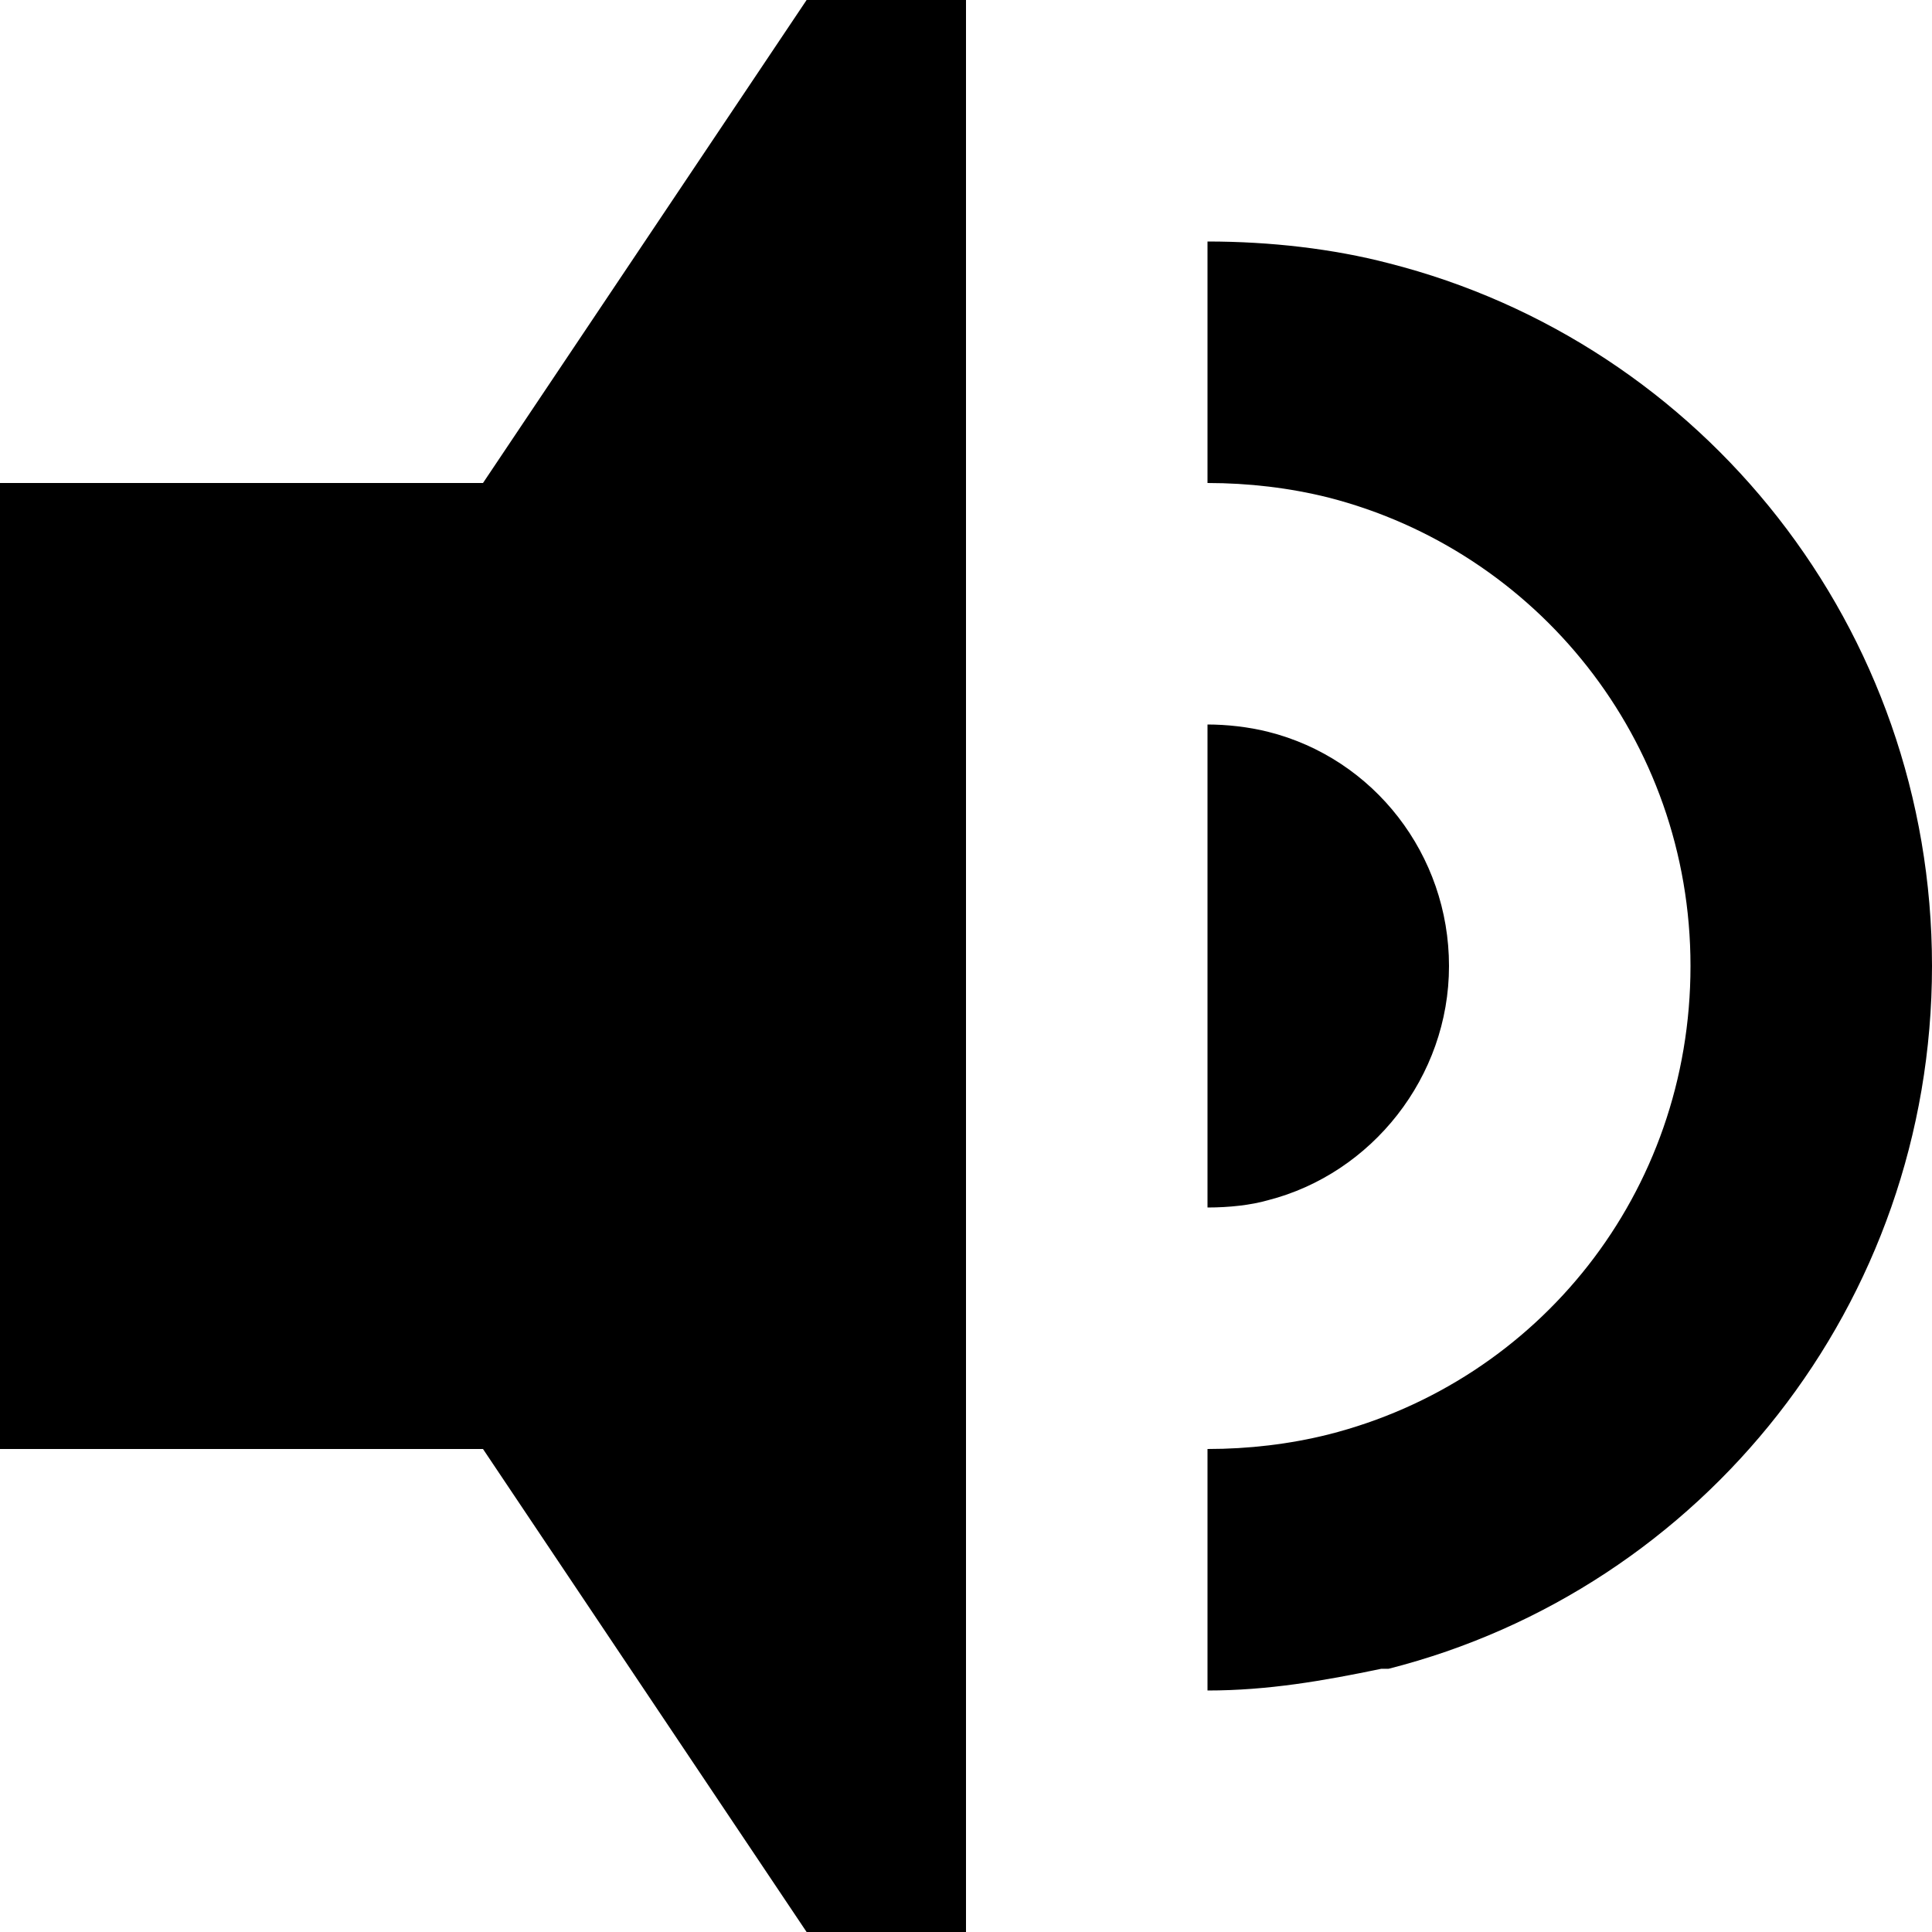
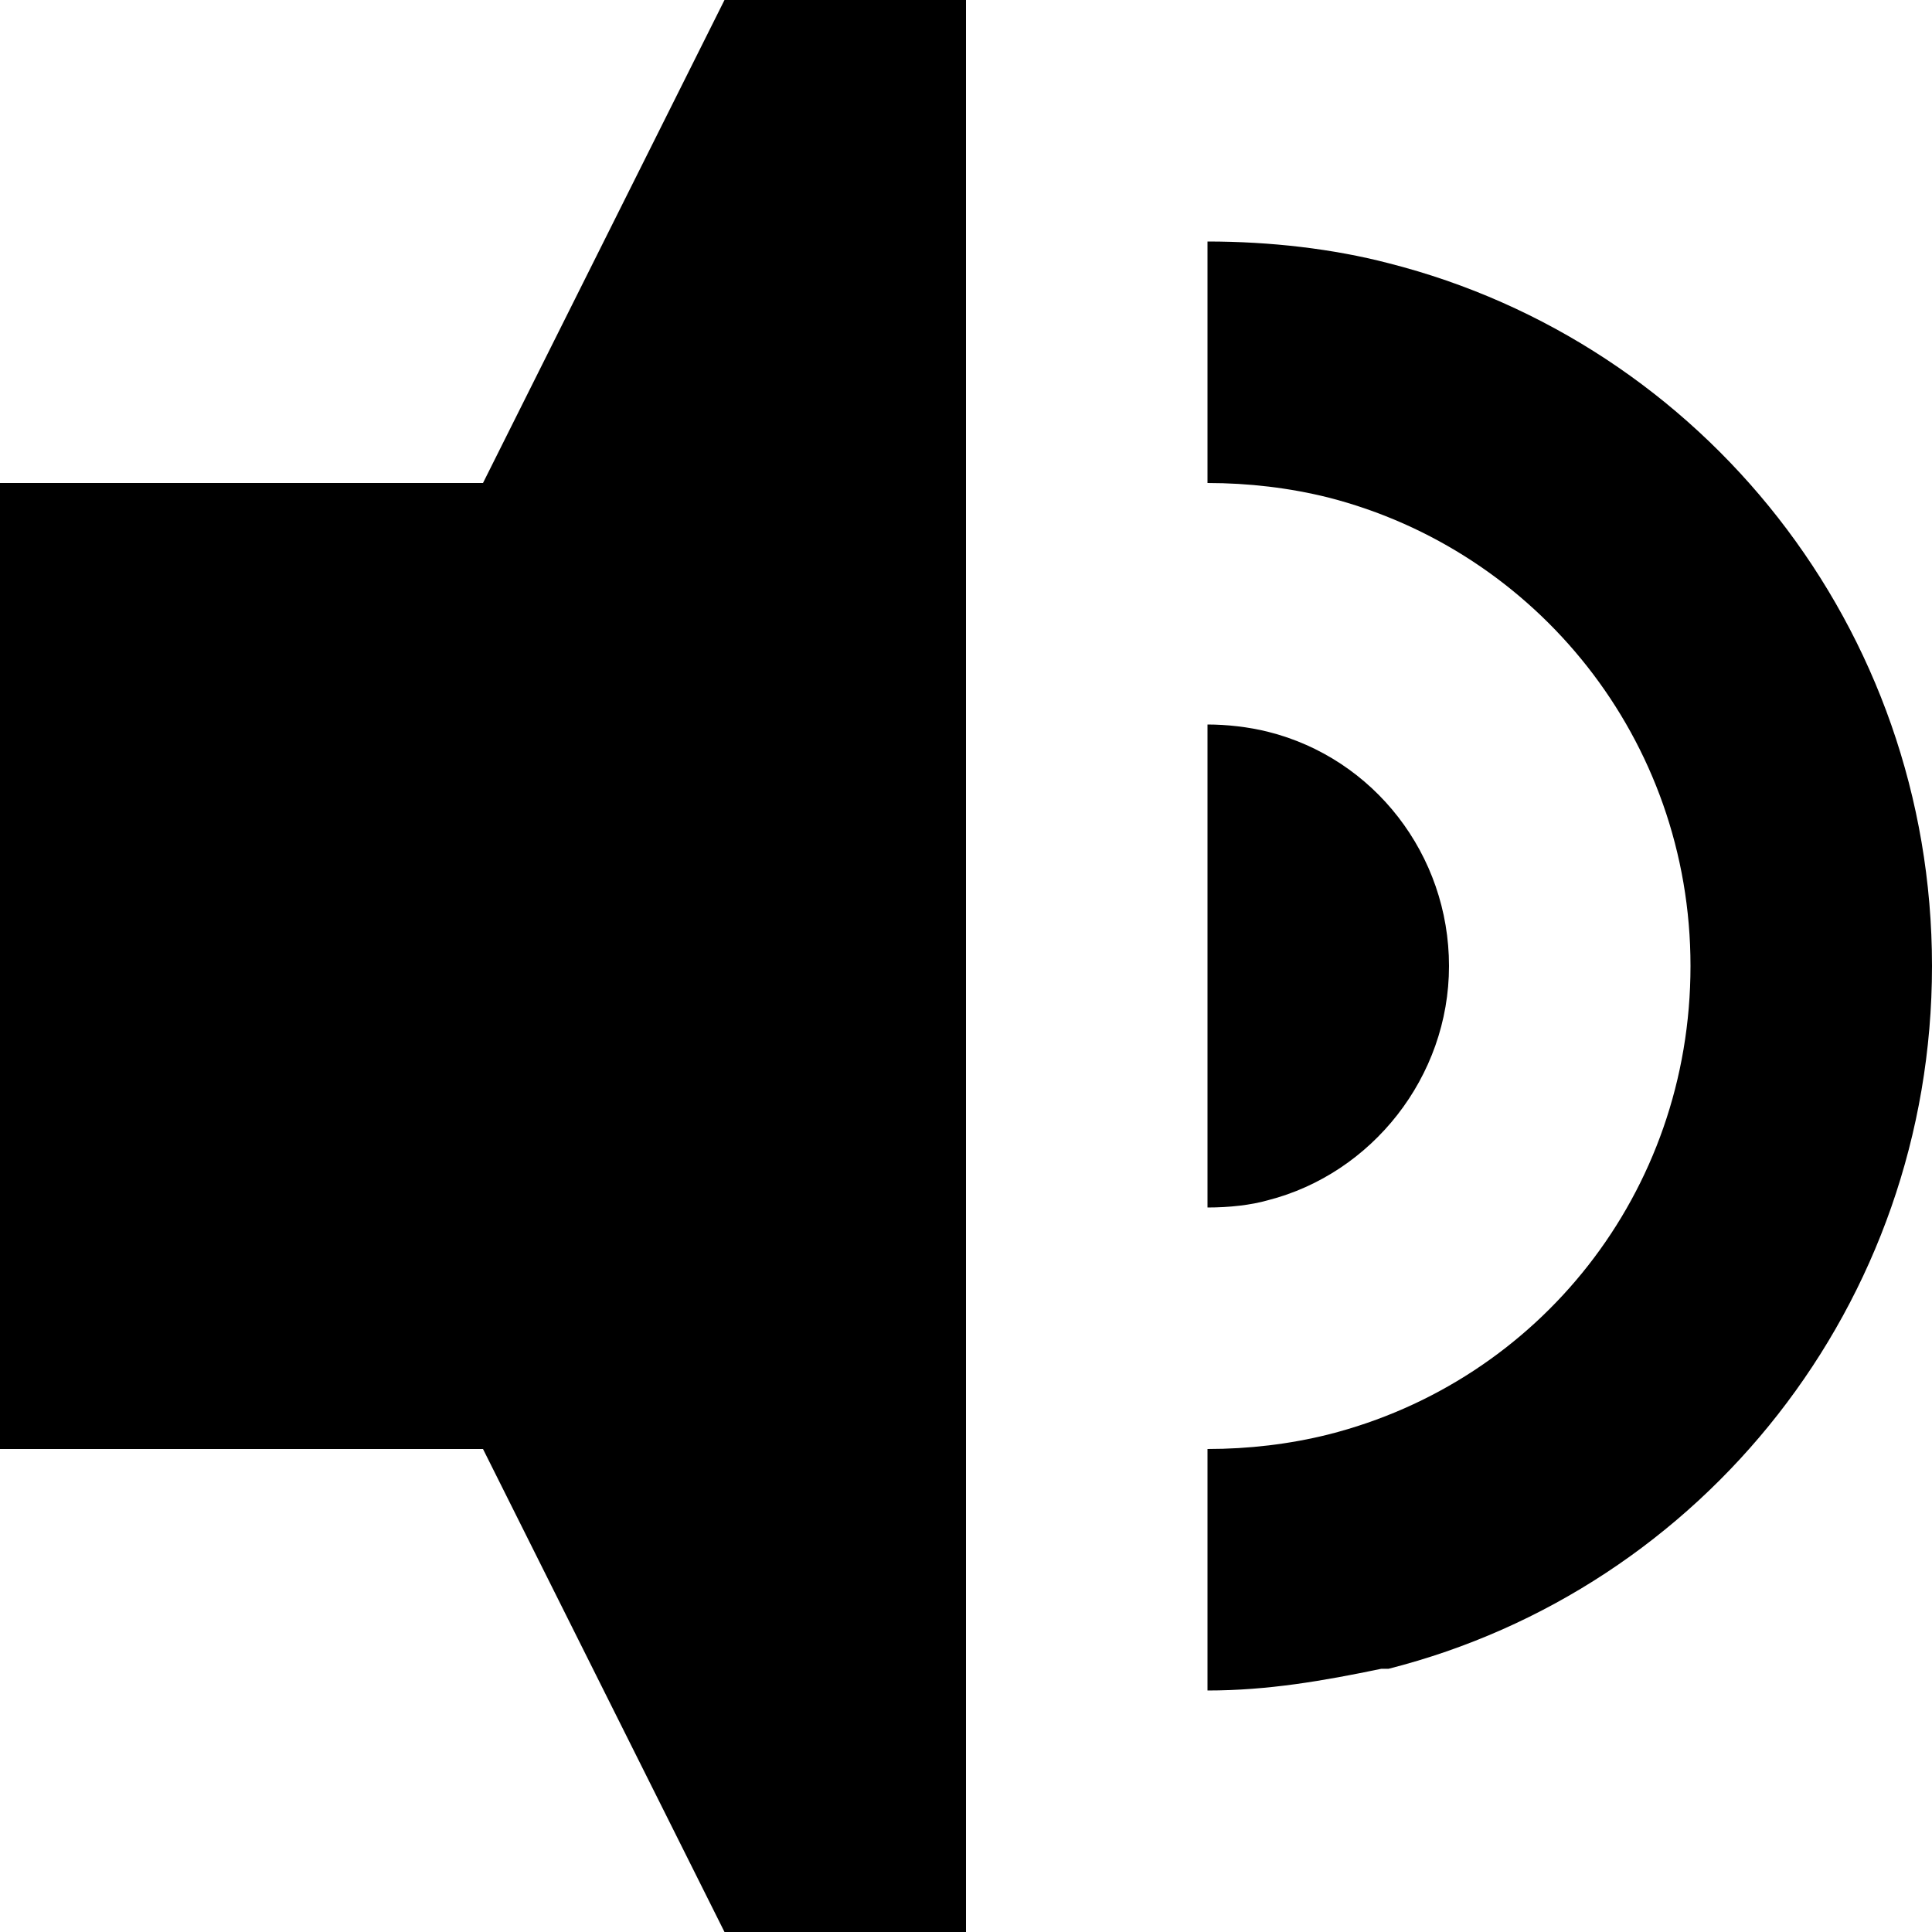
<svg xmlns="http://www.w3.org/2000/svg" version="1.1" x="0px" y="0px" viewBox="0 0 8 8" style="enable-background:new 0 0 8 8;" xml:space="preserve">
  <g id="volume-high">
    <g>
      <g>
-         <path id="svg_1_57_" d="M3.34,0L2,2H0v4h2l1.34,2H4V0H3.34z M5,1v1c0.17,0,0.34,0.02,0.5,0.06C6.36,2.28,7,3.06,7,4     S6.37,5.72,5.5,5.94C5.34,5.98,5.17,6,5,6v1c0.25,0,0.48-0.04,0.72-0.09h0.03C7.05,6.58,8,5.4,8,4S7.05,1.42,5.75,1.09     C5.52,1.03,5.26,1,5,1z M5,3v2c0.09,0,0.18-0.01,0.25-0.03C5.68,4.86,6,4.46,6,4S5.69,3.14,5.25,3.03C5.17,3.01,5.08,3,5,3z" />
+         <path id="svg_1_57_" d="M3,0L2,2H0v4h2l1,2h1V0H3z M5,1v1c0.17,0,0.34,0.02,0.5,0.06C6.36,2.28,7,3.06,7,4S6.37,5.72,5.5,5.94     C5.34,5.98,5.17,6,5,6v1c0.25,0,0.48-0.04,0.72-0.09h0.03C7.05,6.58,8,5.4,8,4S7.05,1.42,5.75,1.09C5.52,1.03,5.26,1,5,1z M5,3v2     c0.09,0,0.18-0.01,0.25-0.03C5.68,4.86,6,4.46,6,4S5.69,3.14,5.25,3.03C5.17,3.01,5.08,3,5,3z" />
      </g>
    </g>
  </g>
  <g id="Layer_1">
</g>
</svg>
